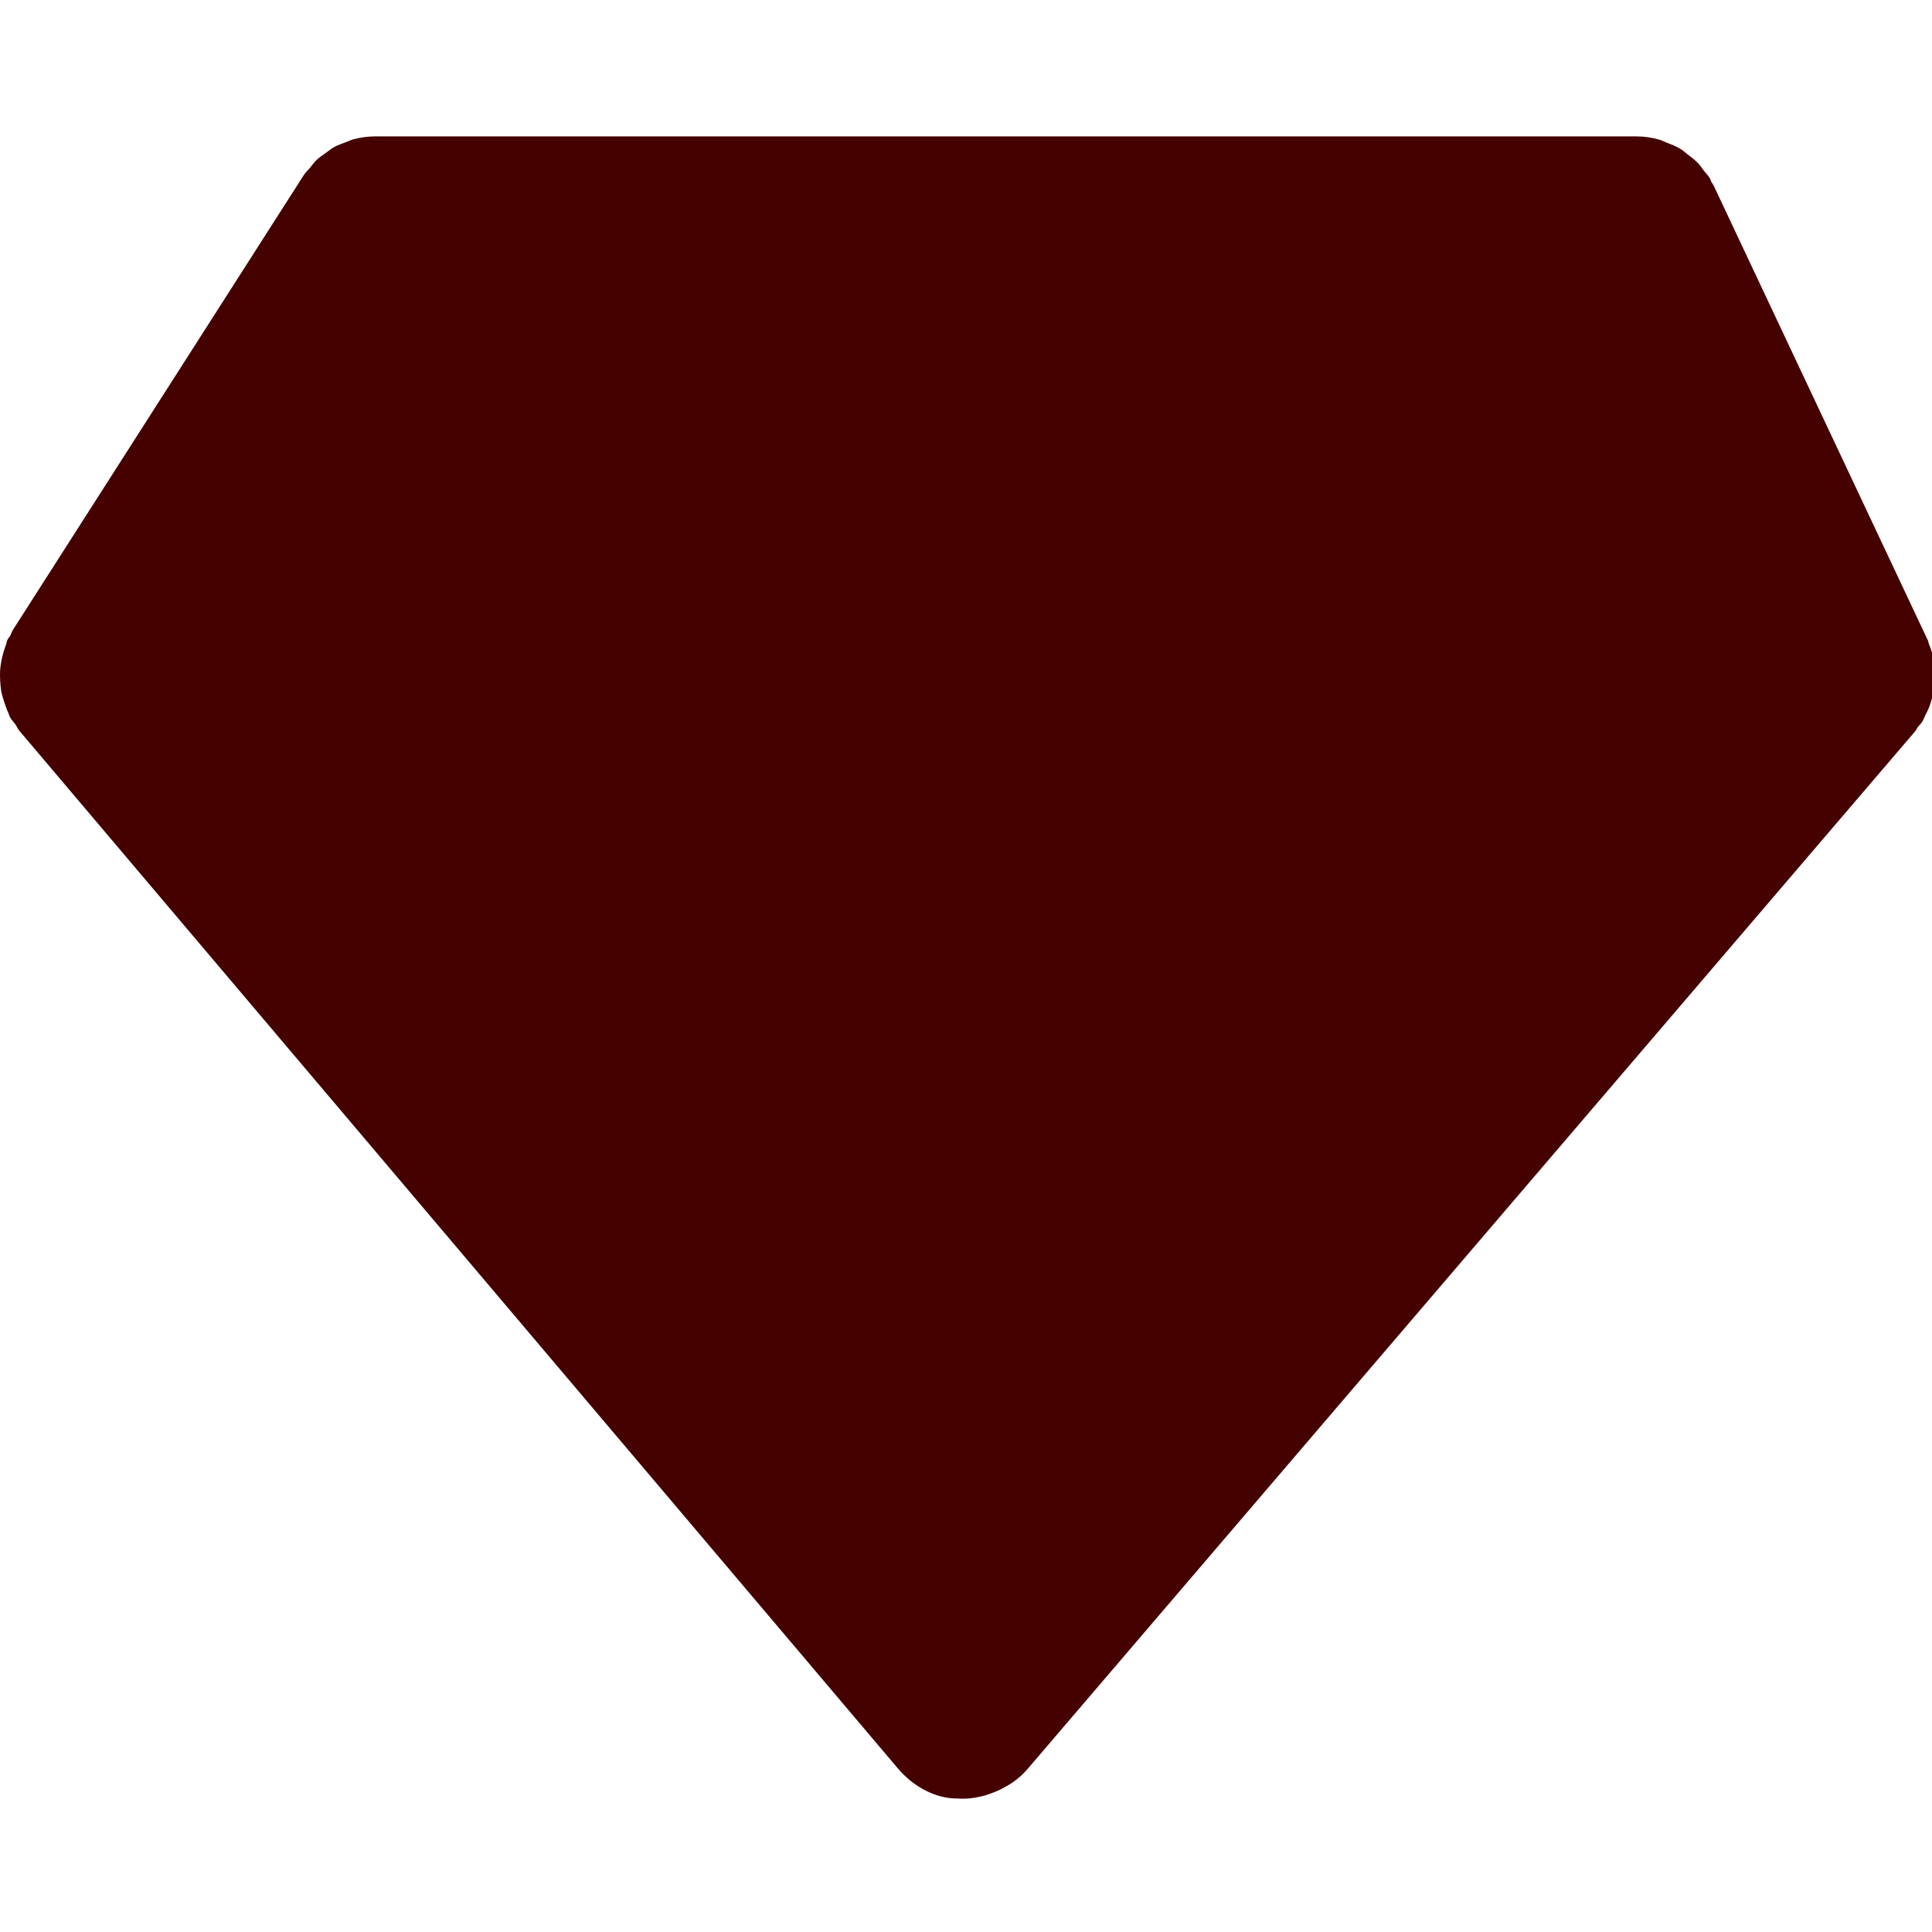
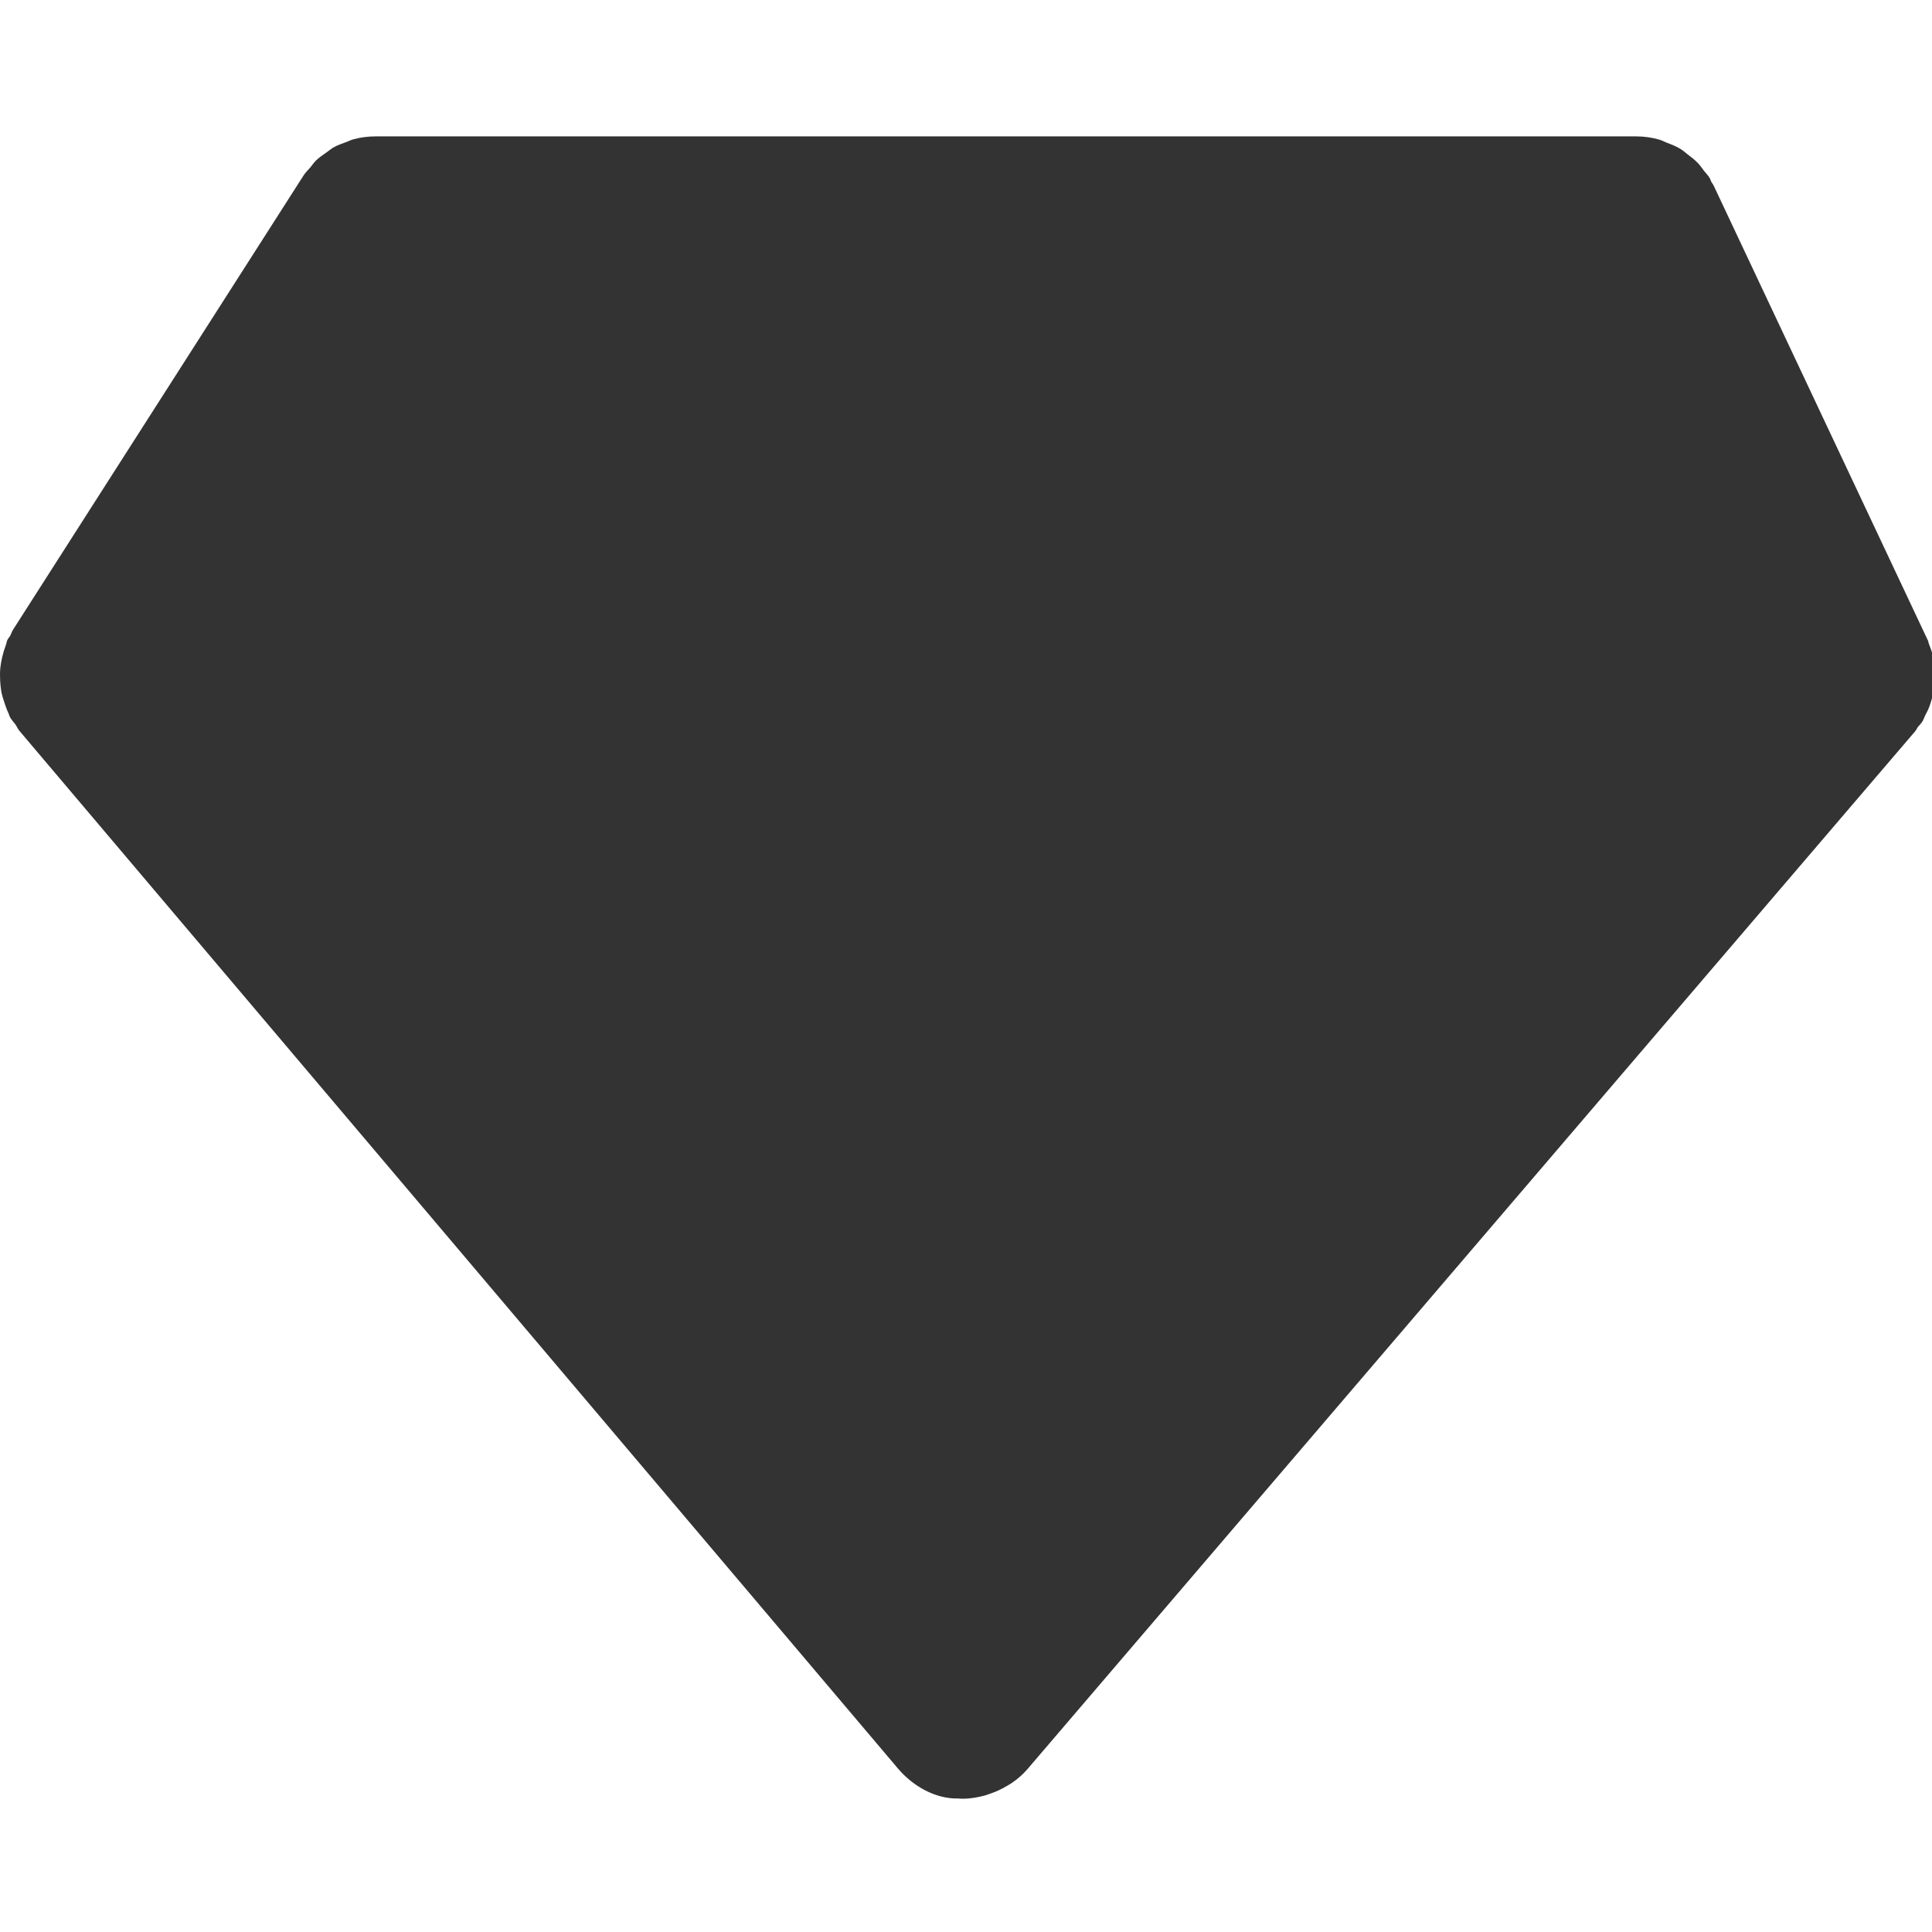
<svg xmlns="http://www.w3.org/2000/svg" version="1.1" class="fill-red-900" x="0px" y="0px" viewBox="0 0 327 327" xml:space="preserve">
  <g>
-     <path fill="#450000" d="M327.381,112.058c-0.162-1.044-0.493-2.066-0.896-3.05c-0.09-0.213-0.09-0.43-0.186-0.646   c-0.012-0.012-0.03-0.036-0.036-0.048c0-0.024-0.012-0.036-0.024-0.051l-36.221-76.91c-0.084-0.177-0.24-0.336-0.336-0.516   c-0.126-0.216-0.168-0.48-0.307-0.694c-0.276-0.468-0.654-0.832-0.979-1.249c-0.33-0.429-0.631-0.892-0.997-1.272   c-0.54-0.564-1.159-1.045-1.789-1.514c-0.396-0.312-0.769-0.657-1.201-0.91c-0.732-0.441-1.525-0.756-2.33-1.057   c-0.402-0.153-0.792-0.387-1.213-0.504c-1.249-0.352-2.546-0.553-3.891-0.553H162.999h-99.49c-1.267,0-2.495,0.177-3.69,0.489   c-0.417,0.111-0.798,0.328-1.21,0.469c-0.732,0.276-1.483,0.517-2.17,0.91C56,25.205,55.64,25.543,55.231,25.82   c-0.589,0.417-1.198,0.816-1.721,1.321c-0.369,0.363-0.663,0.792-0.991,1.201c-0.387,0.454-0.84,0.865-1.156,1.381L2.173,106.635   c-0.183,0.3-0.27,0.64-0.436,0.958c-0.141,0.252-0.375,0.468-0.498,0.744c-0.129,0.289-0.135,0.592-0.258,0.868   c-0.264,0.705-0.474,1.408-0.64,2.138c-0.123,0.579-0.228,1.146-0.288,1.717c-0.069,0.72-0.063,1.438-0.027,2.165   c0.045,0.592,0.087,1.174,0.18,1.75c0.129,0.708,0.352,1.372,0.577,2.054c0.204,0.58,0.387,1.159,0.661,1.706   c0.09,0.189,0.129,0.405,0.219,0.6c0.258,0.48,0.639,0.856,0.955,1.288c0.252,0.375,0.405,0.769,0.693,1.105l148.676,175.607   c2.564,3.026,6.407,5.176,10.238,5.067c0.048,0,0.097,0.024,0.129,0.024c0.214,0.012,0.418,0.012,0.634,0.012   c0.006,0,0.006,0,0.006,0s0.012,0,0.024,0c1.285,0,2.546-0.24,3.759-0.564c0.36-0.114,0.685-0.228,1.045-0.366   c0.895-0.312,1.766-0.732,2.594-1.225c0.276-0.162,0.57-0.324,0.841-0.505c0.979-0.679,1.897-1.459,2.69-2.401L324.15,123.773   c0.191-0.228,0.3-0.504,0.468-0.745c0.24-0.303,0.541-0.555,0.745-0.898c0.216-0.339,0.324-0.72,0.504-1.083   c0.253-0.465,0.492-0.934,0.679-1.438c0.282-0.732,0.475-1.475,0.643-2.219c0.108-0.505,0.229-0.985,0.276-1.489   c0.096-0.829,0.06-1.637,0-2.459C327.429,112.956,327.452,112.502,327.381,112.058z" />
+     <path fill="#333333" d="M327.381,112.058c-0.162-1.044-0.493-2.066-0.896-3.05c-0.09-0.213-0.09-0.43-0.186-0.646   c-0.012-0.012-0.03-0.036-0.036-0.048c0-0.024-0.012-0.036-0.024-0.051l-36.221-76.91c-0.084-0.177-0.24-0.336-0.336-0.516   c-0.126-0.216-0.168-0.48-0.307-0.694c-0.276-0.468-0.654-0.832-0.979-1.249c-0.33-0.429-0.631-0.892-0.997-1.272   c-0.54-0.564-1.159-1.045-1.789-1.514c-0.396-0.312-0.769-0.657-1.201-0.91c-0.732-0.441-1.525-0.756-2.33-1.057   c-0.402-0.153-0.792-0.387-1.213-0.504c-1.249-0.352-2.546-0.553-3.891-0.553H162.999h-99.49c-1.267,0-2.495,0.177-3.69,0.489   c-0.417,0.111-0.798,0.328-1.21,0.469c-0.732,0.276-1.483,0.517-2.17,0.91C56,25.205,55.64,25.543,55.231,25.82   c-0.589,0.417-1.198,0.816-1.721,1.321c-0.369,0.363-0.663,0.792-0.991,1.201c-0.387,0.454-0.84,0.865-1.156,1.381L2.173,106.635   c-0.183,0.3-0.27,0.64-0.436,0.958c-0.141,0.252-0.375,0.468-0.498,0.744c-0.129,0.289-0.135,0.592-0.258,0.868   c-0.264,0.705-0.474,1.408-0.64,2.138c-0.123,0.579-0.228,1.146-0.288,1.717c-0.069,0.72-0.063,1.438-0.027,2.165   c0.045,0.592,0.087,1.174,0.18,1.75c0.129,0.708,0.352,1.372,0.577,2.054c0.204,0.58,0.387,1.159,0.661,1.706   c0.09,0.189,0.129,0.405,0.219,0.6c0.258,0.48,0.639,0.856,0.955,1.288c0.252,0.375,0.405,0.769,0.693,1.105l148.676,175.607   c2.564,3.026,6.407,5.176,10.238,5.067c0.048,0,0.097,0.024,0.129,0.024c0.214,0.012,0.418,0.012,0.634,0.012   c0.006,0,0.006,0,0.006,0s0.012,0,0.024,0c1.285,0,2.546-0.24,3.759-0.564c0.36-0.114,0.685-0.228,1.045-0.366   c0.895-0.312,1.766-0.732,2.594-1.225c0.276-0.162,0.57-0.324,0.841-0.505c0.979-0.679,1.897-1.459,2.69-2.401L324.15,123.773   c0.191-0.228,0.3-0.504,0.468-0.745c0.24-0.303,0.541-0.555,0.745-0.898c0.216-0.339,0.324-0.72,0.504-1.083   c0.253-0.465,0.492-0.934,0.679-1.438c0.282-0.732,0.475-1.475,0.643-2.219c0.108-0.505,0.229-0.985,0.276-1.489   c0.096-0.829,0.06-1.637,0-2.459C327.429,112.956,327.452,112.502,327.381,112.058z" />
  </g>
  <g>
</g>
  <g>
</g>
  <g>
</g>
  <g>
</g>
  <g>
</g>
  <g>
</g>
  <g>
</g>
  <g>
</g>
  <g>
</g>
  <g>
</g>
  <g>
</g>
  <g>
</g>
  <g>
</g>
  <g>
</g>
  <g>
</g>
</svg>
